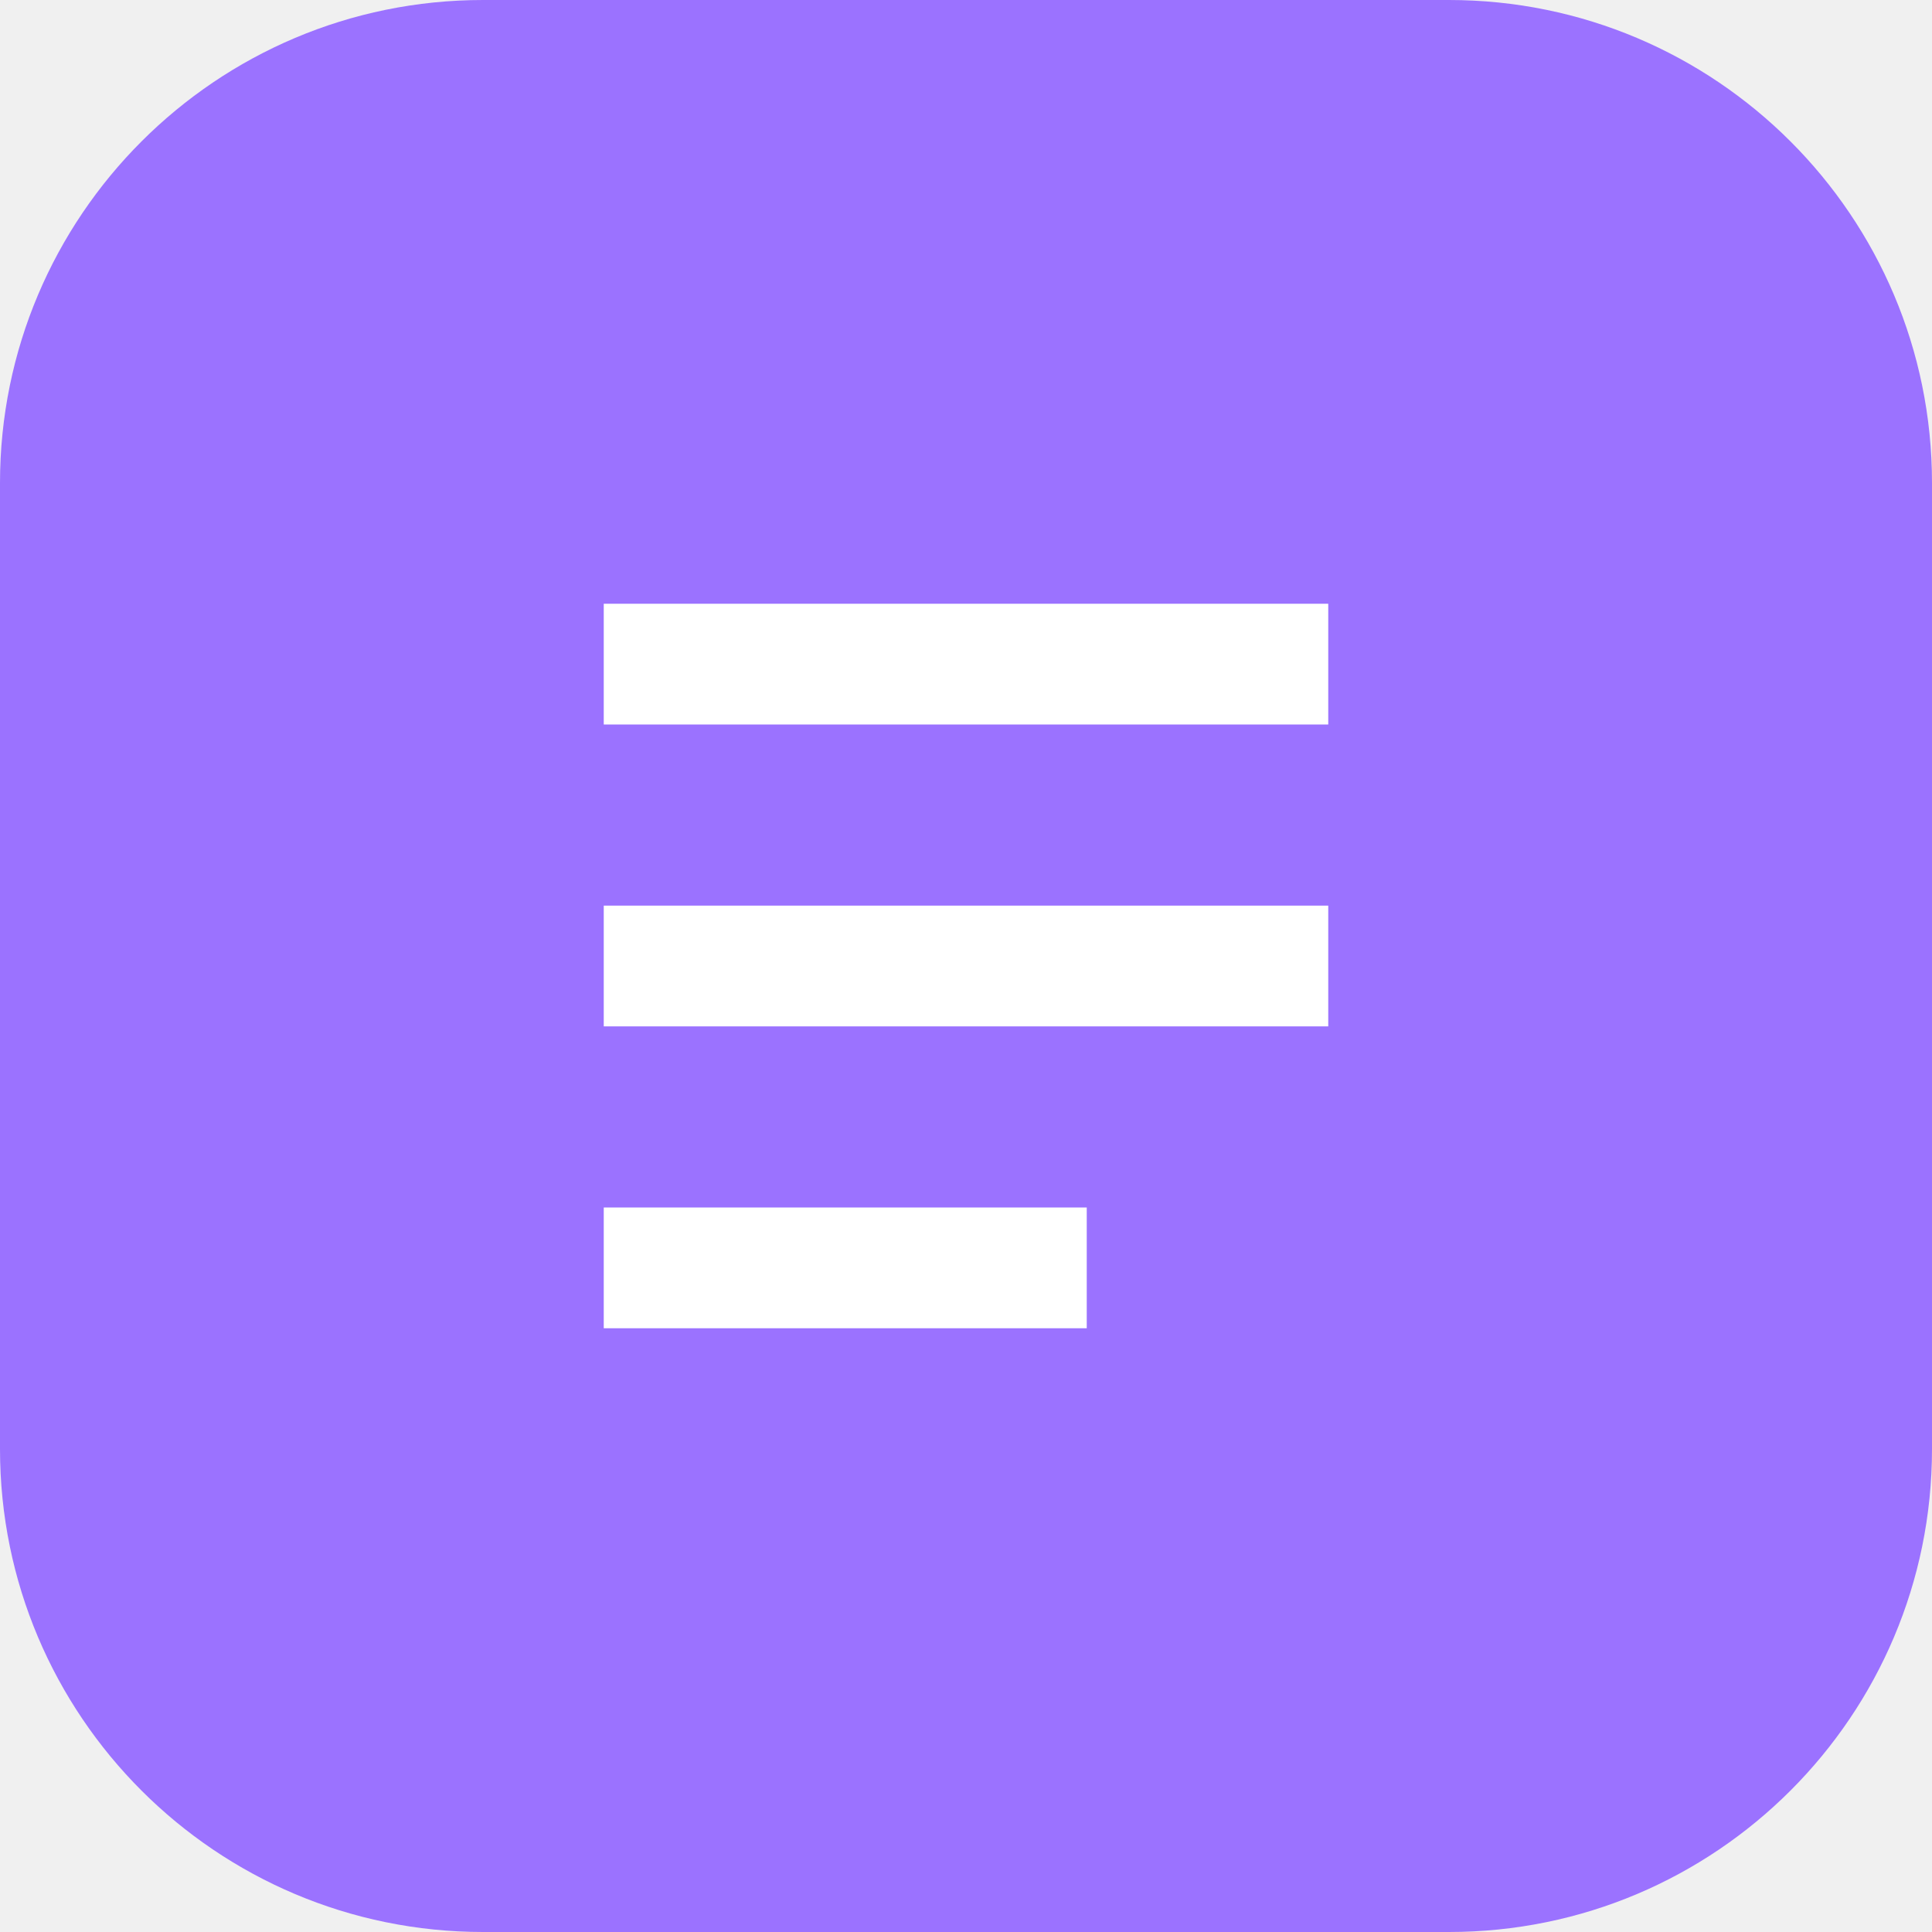
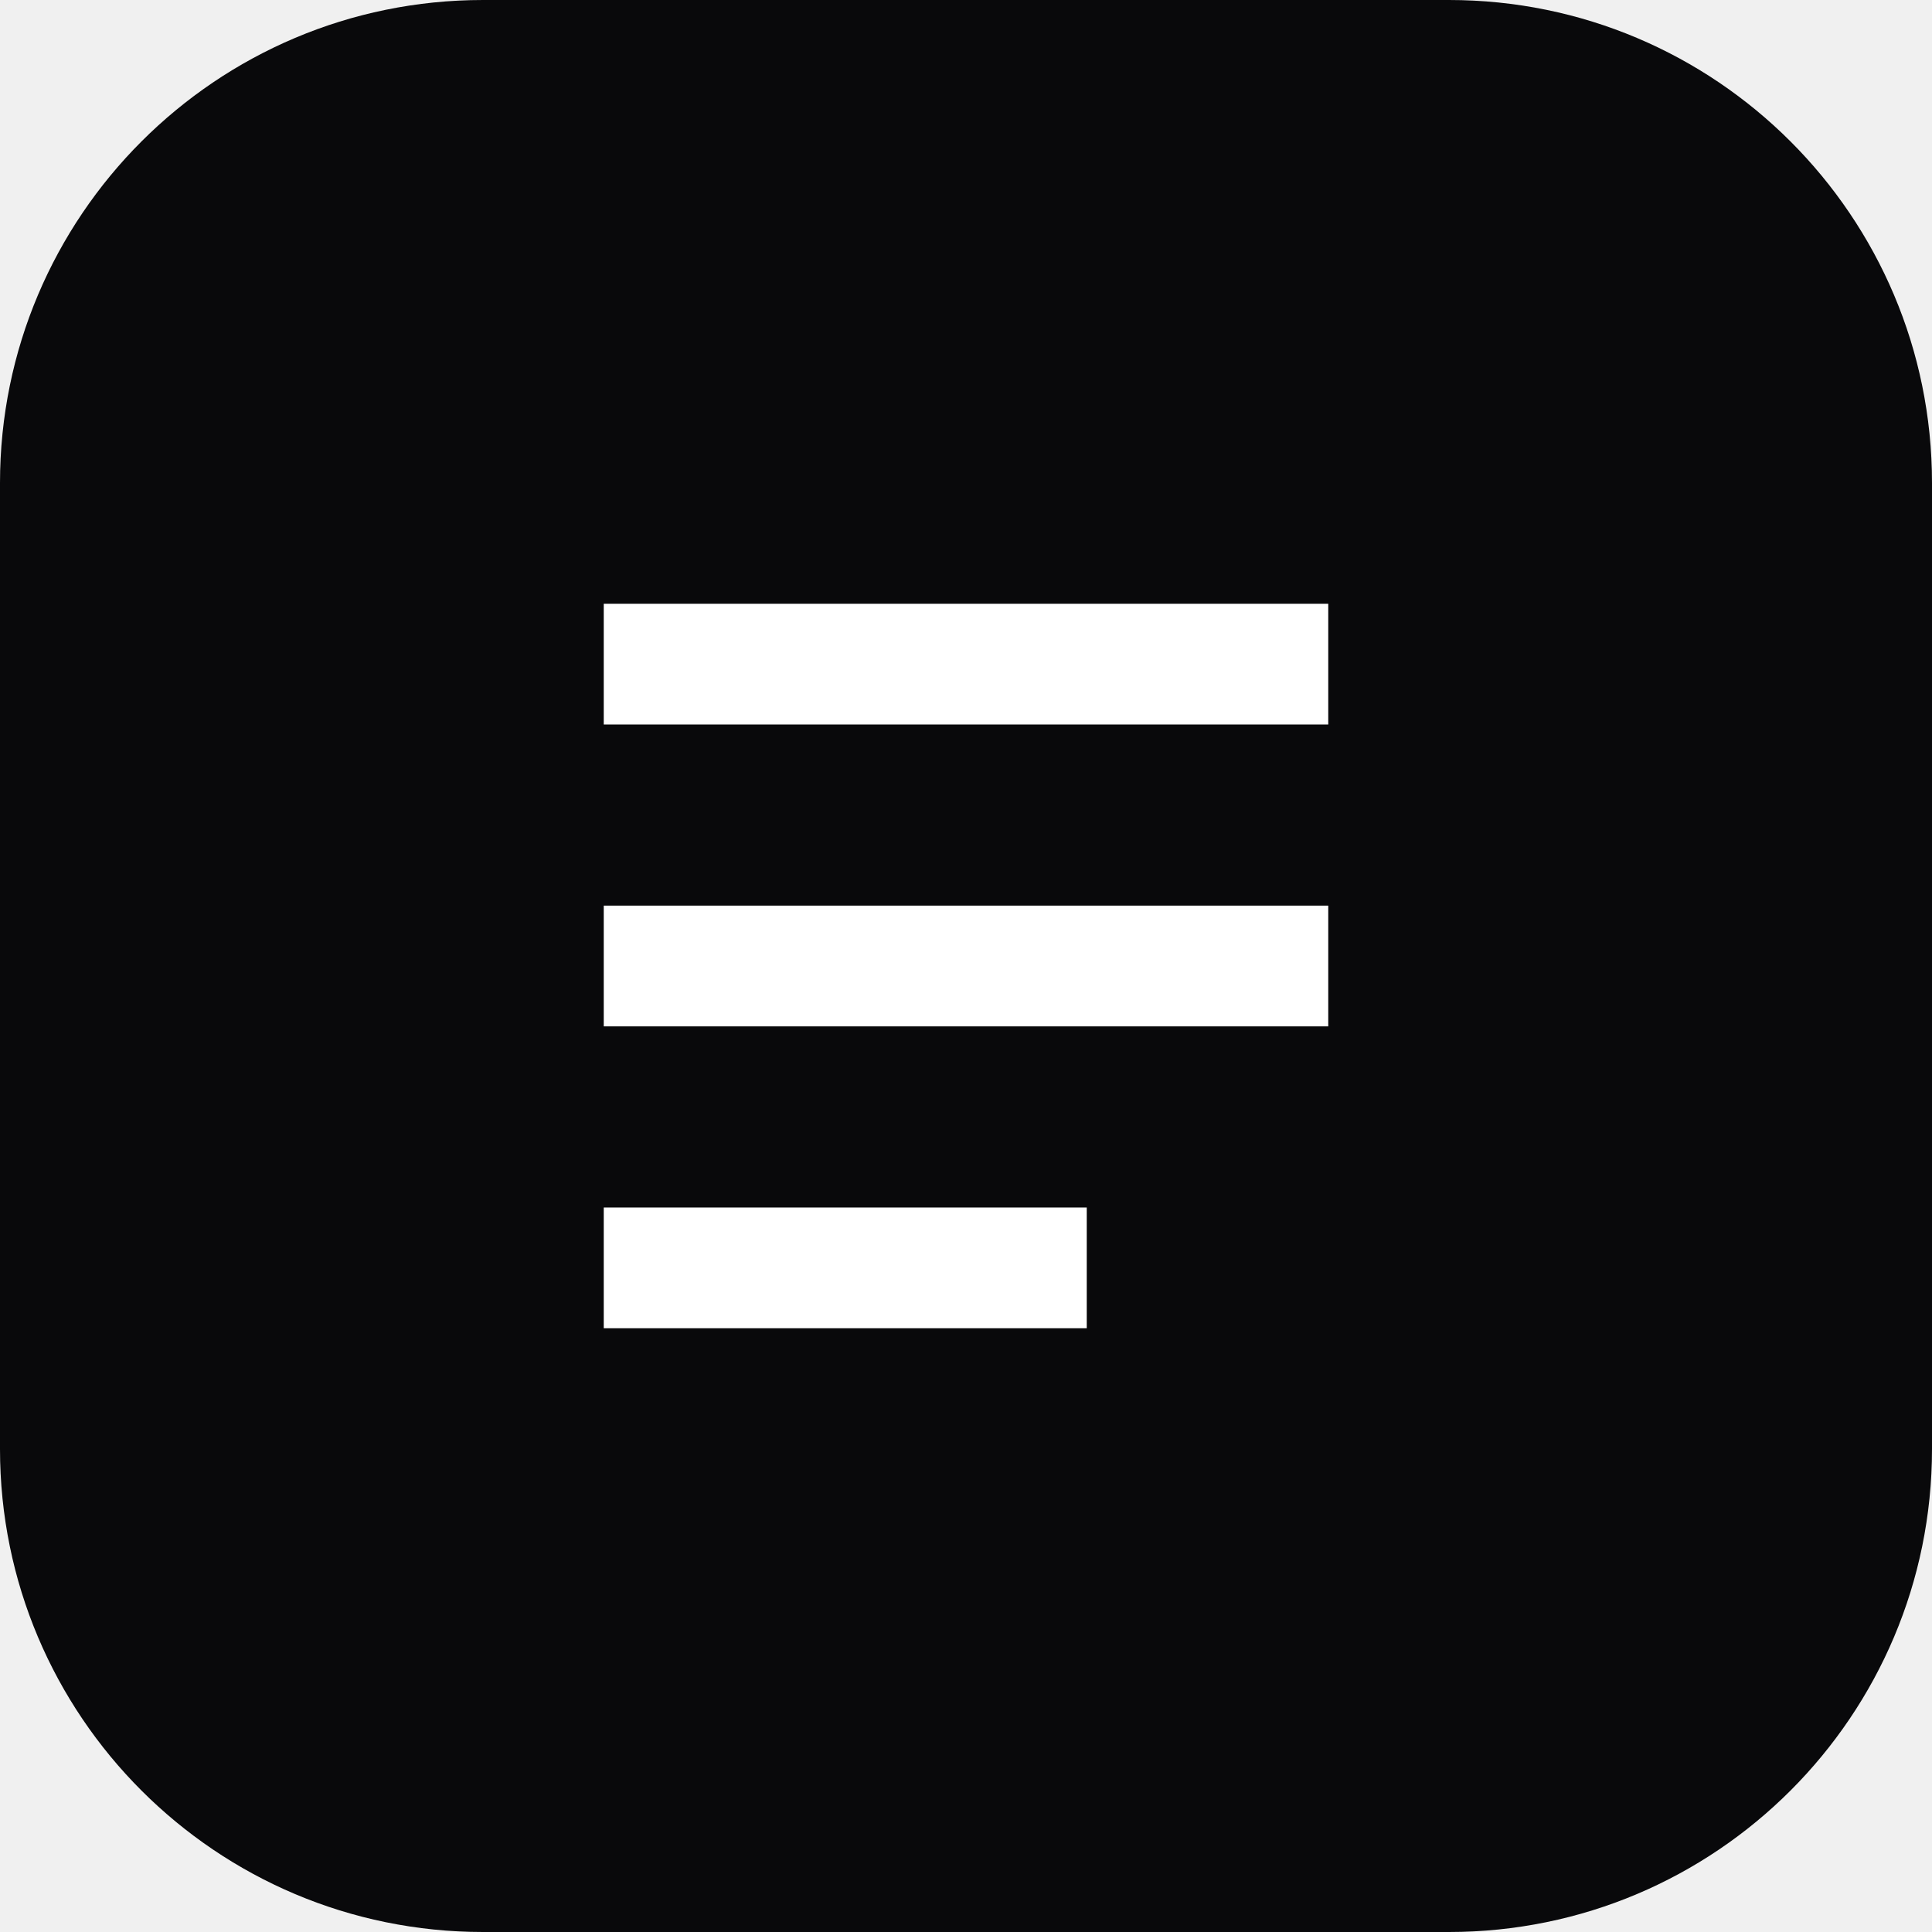
<svg xmlns="http://www.w3.org/2000/svg" viewBox="0 0 32 32" fill="none">
-   <rect width="32" height="32" rx="8" fill="#9B72FF" />
+   <rect width="32" height="32" rx="8" fill="#09090B" />
  <path d="M10 10h12v2H10zM10 15h12v2H10zM10 20h8v2H10z" fill="white" />
</svg>
